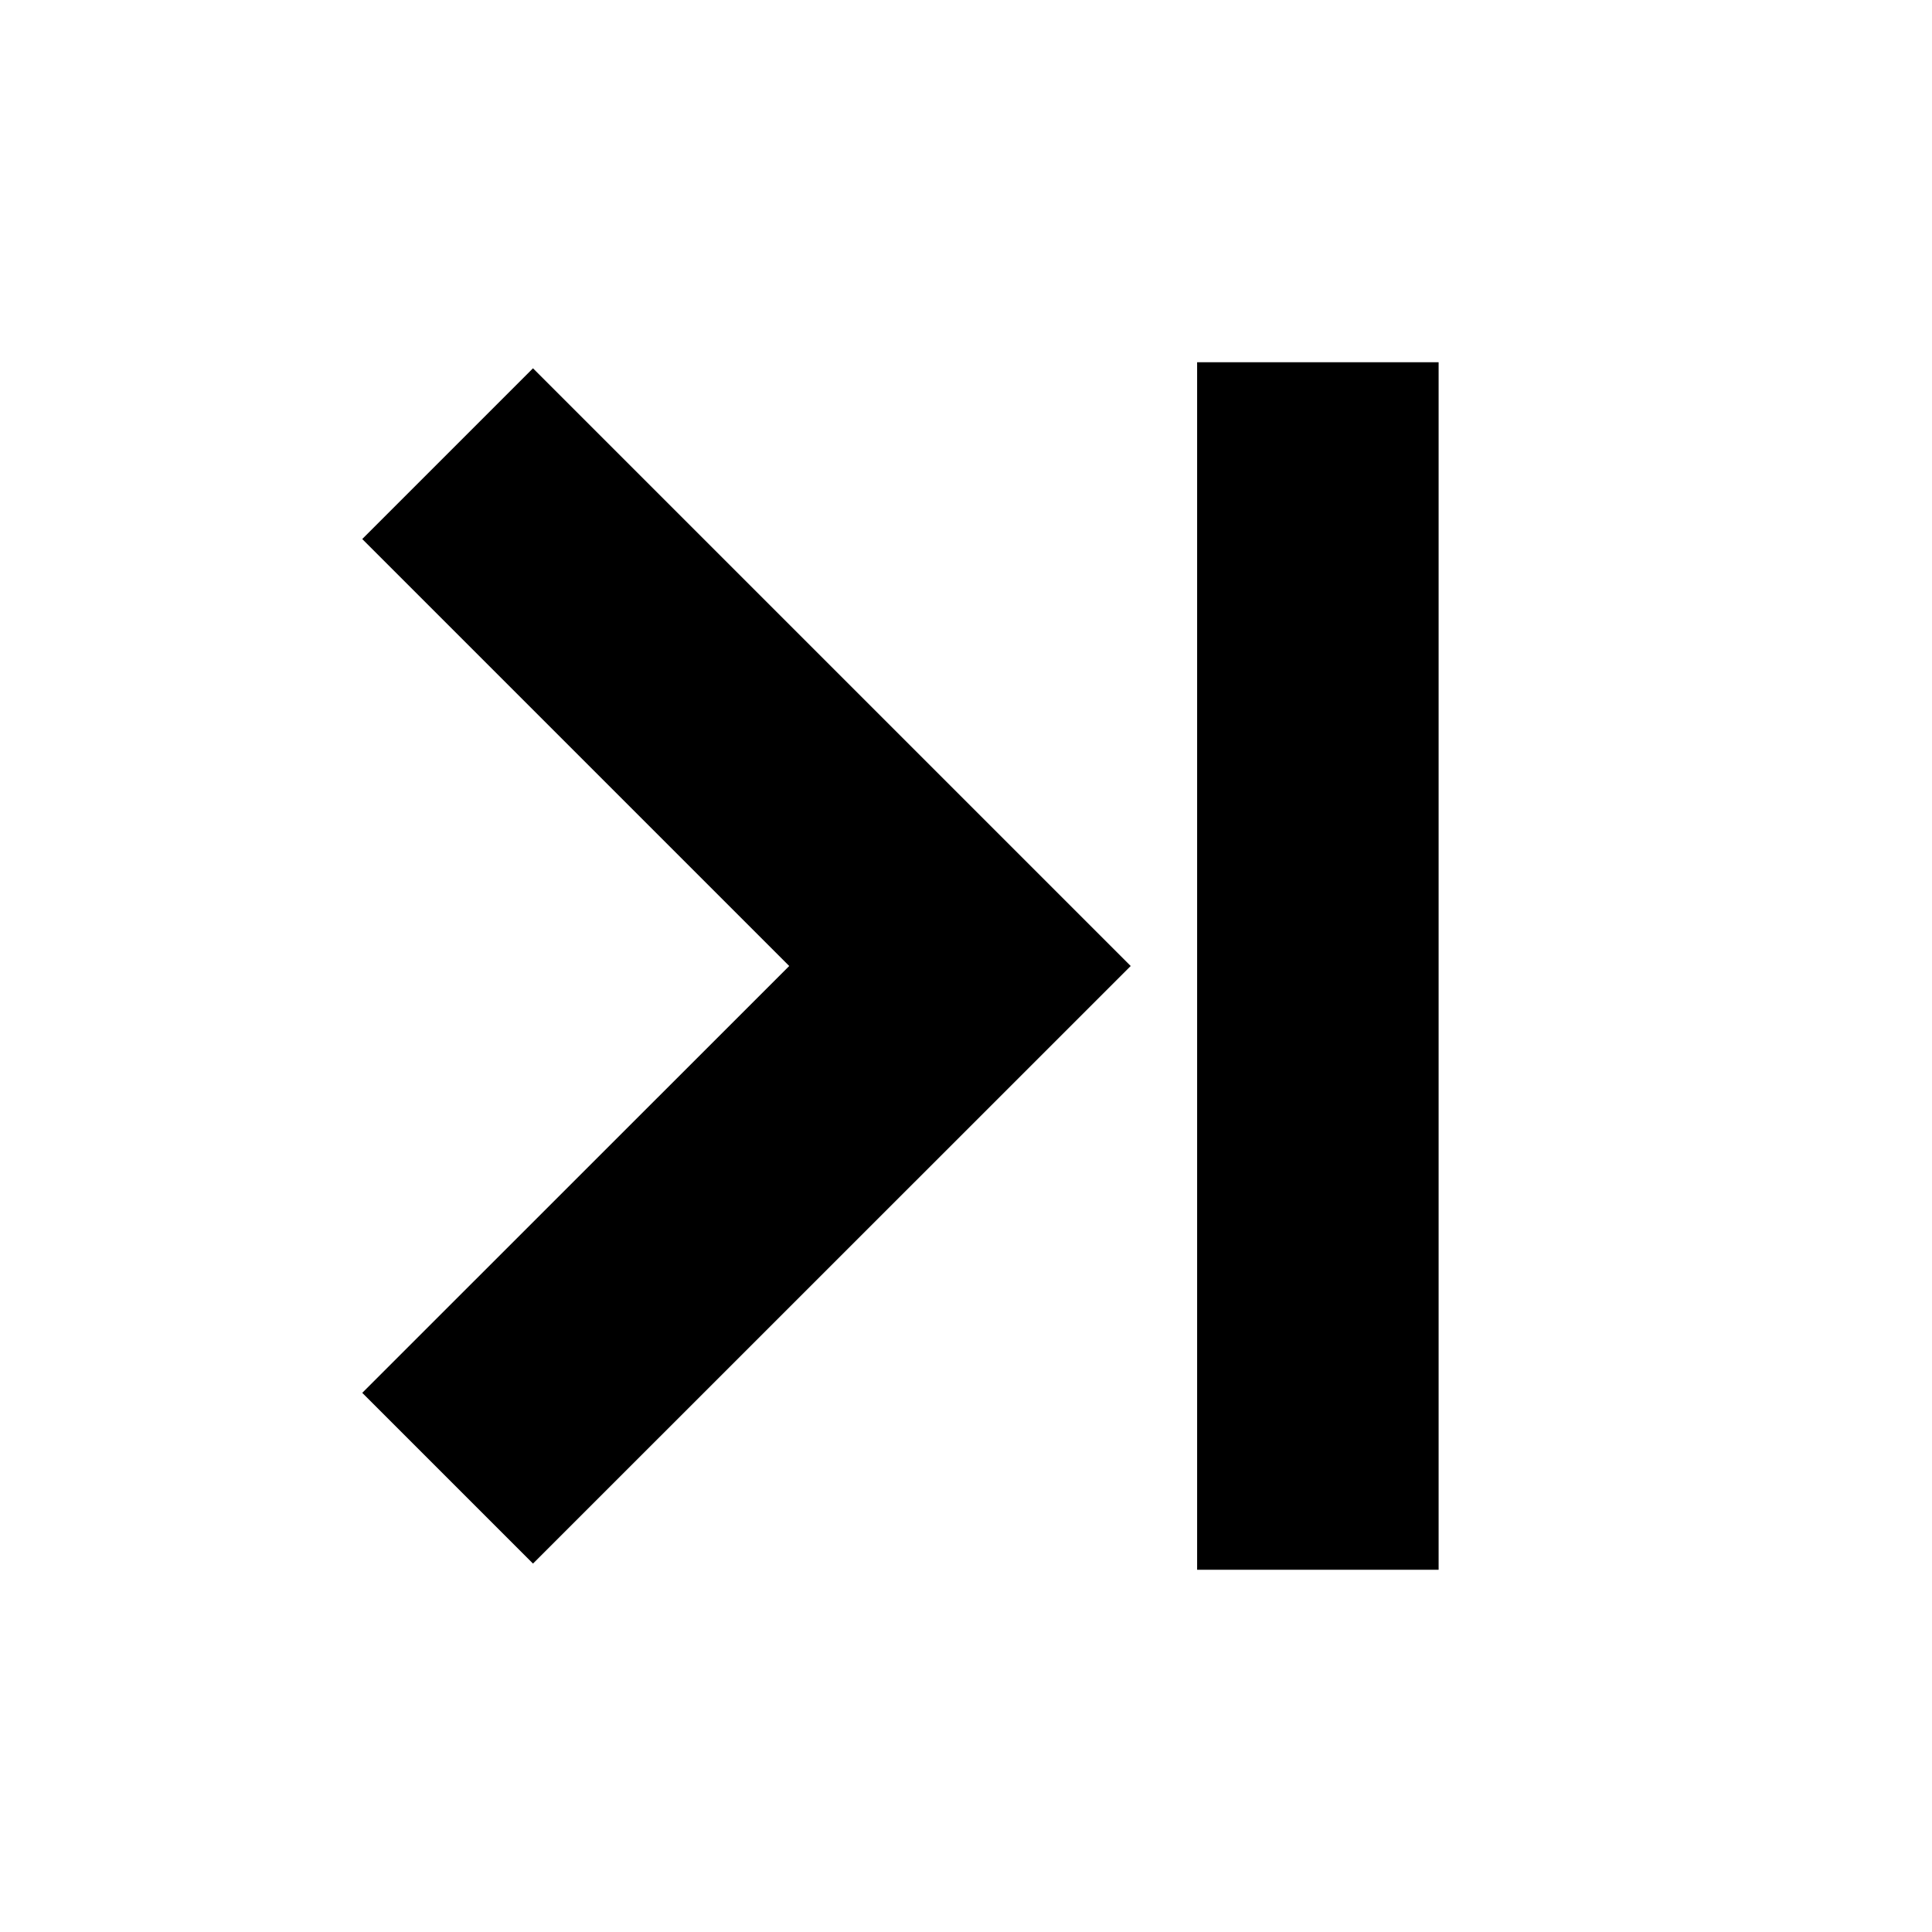
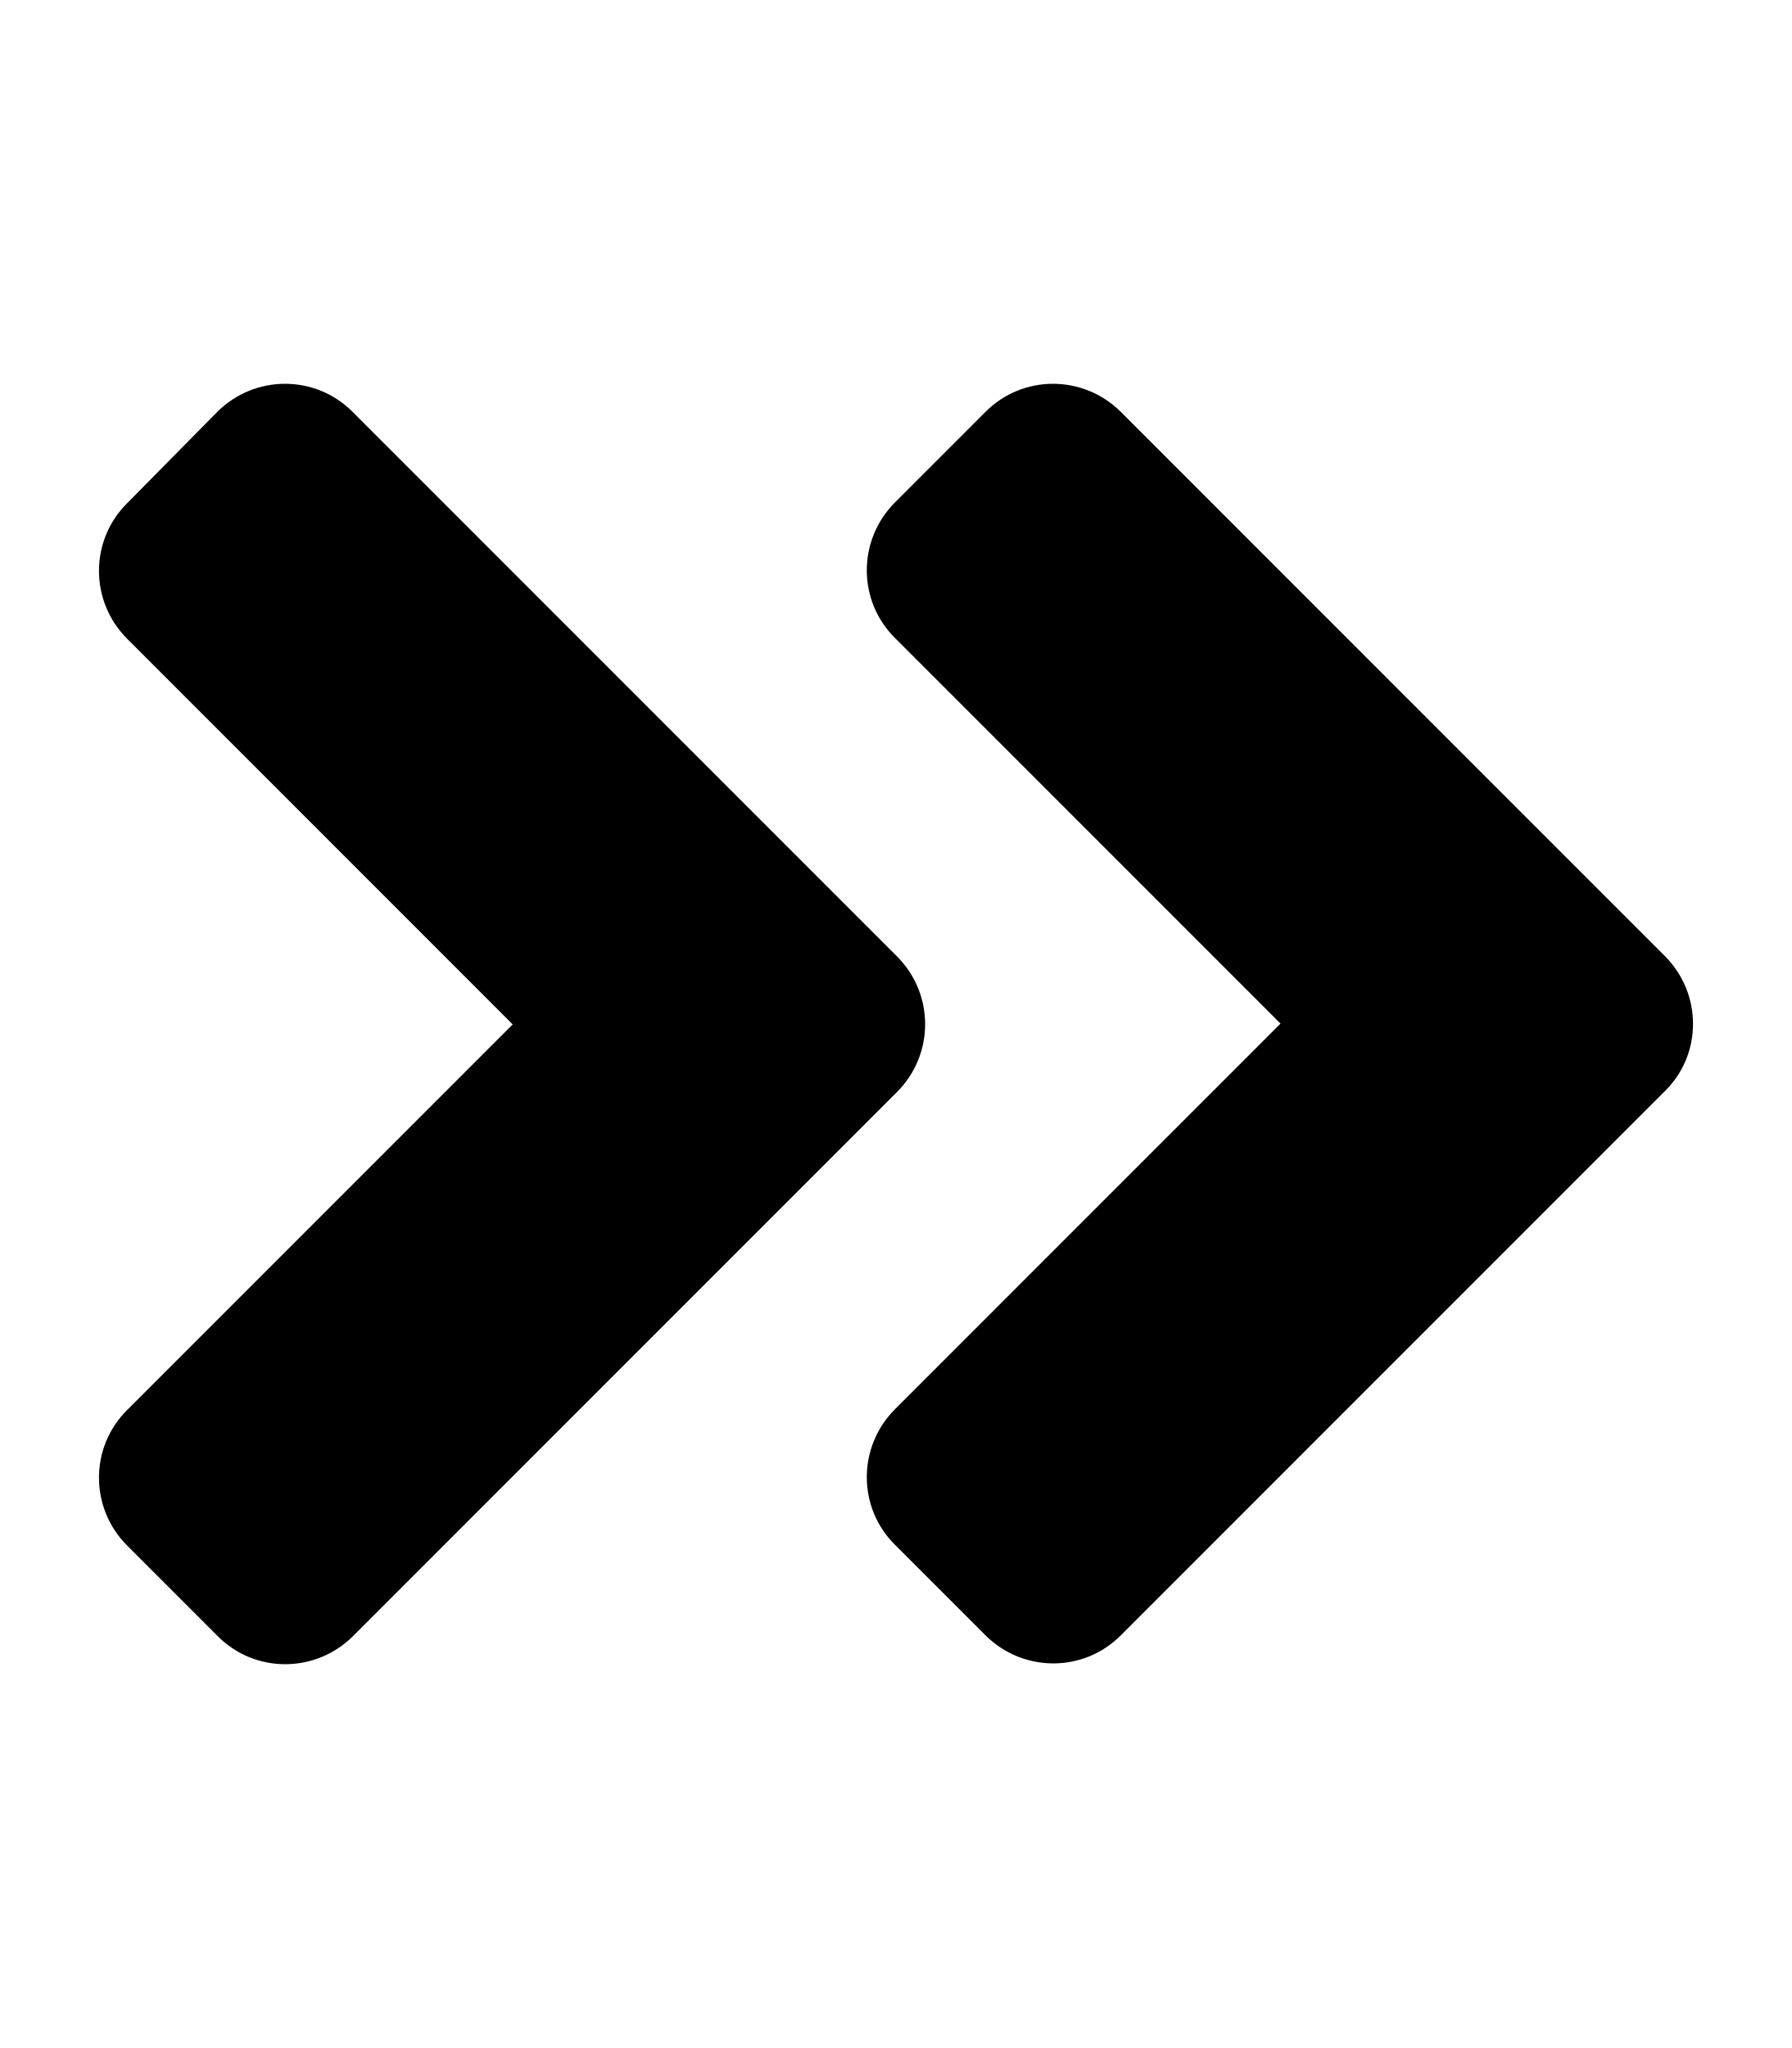
- <svg xmlns="http://www.w3.org/2000/svg" width="16" height="16" viewBox="0 0 16 16">
-   <path fill-rule="evenodd" d="M4.414,12.949 L3,11.535 L6.536,8 L3,4.464 L4.414,3.05 L9.364,8 L4.414,12.949 Z M9.914,3 L11.914,3 L11.914,13 L9.914,13 L9.914,3 Z" />
+ <svg xmlns="http://www.w3.org/2000/svg" aria-hidden="true" focusable="false" data-prefix="fas" data-icon="angle-double-right" class="svg-inline--fa fa-angle-double-right fa-w-14" role="img" viewBox="0 0 448 512">
+   <path fill="currentColor" d="M224.3 273l-136 136c-9.4 9.4-24.6 9.4-33.9 0l-22.6-22.6c-9.4-9.4-9.4-24.6 0-33.9l96.4-96.4-96.4-96.4c-9.4-9.4-9.4-24.6 0-33.9L54.3 103c9.4-9.4 24.6-9.4 33.9 0l136 136c9.5 9.4 9.5 24.6.1 34zm192-34l-136-136c-9.4-9.4-24.6-9.4-33.9 0l-22.6 22.6c-9.4 9.4-9.4 24.6 0 33.9l96.4 96.4-96.4 96.4c-9.4 9.4-9.4 24.6 0 33.9l22.6 22.6c9.4 9.4 24.6 9.4 33.9 0l136-136c9.4-9.2 9.4-24.4 0-33.8z" />
</svg>
